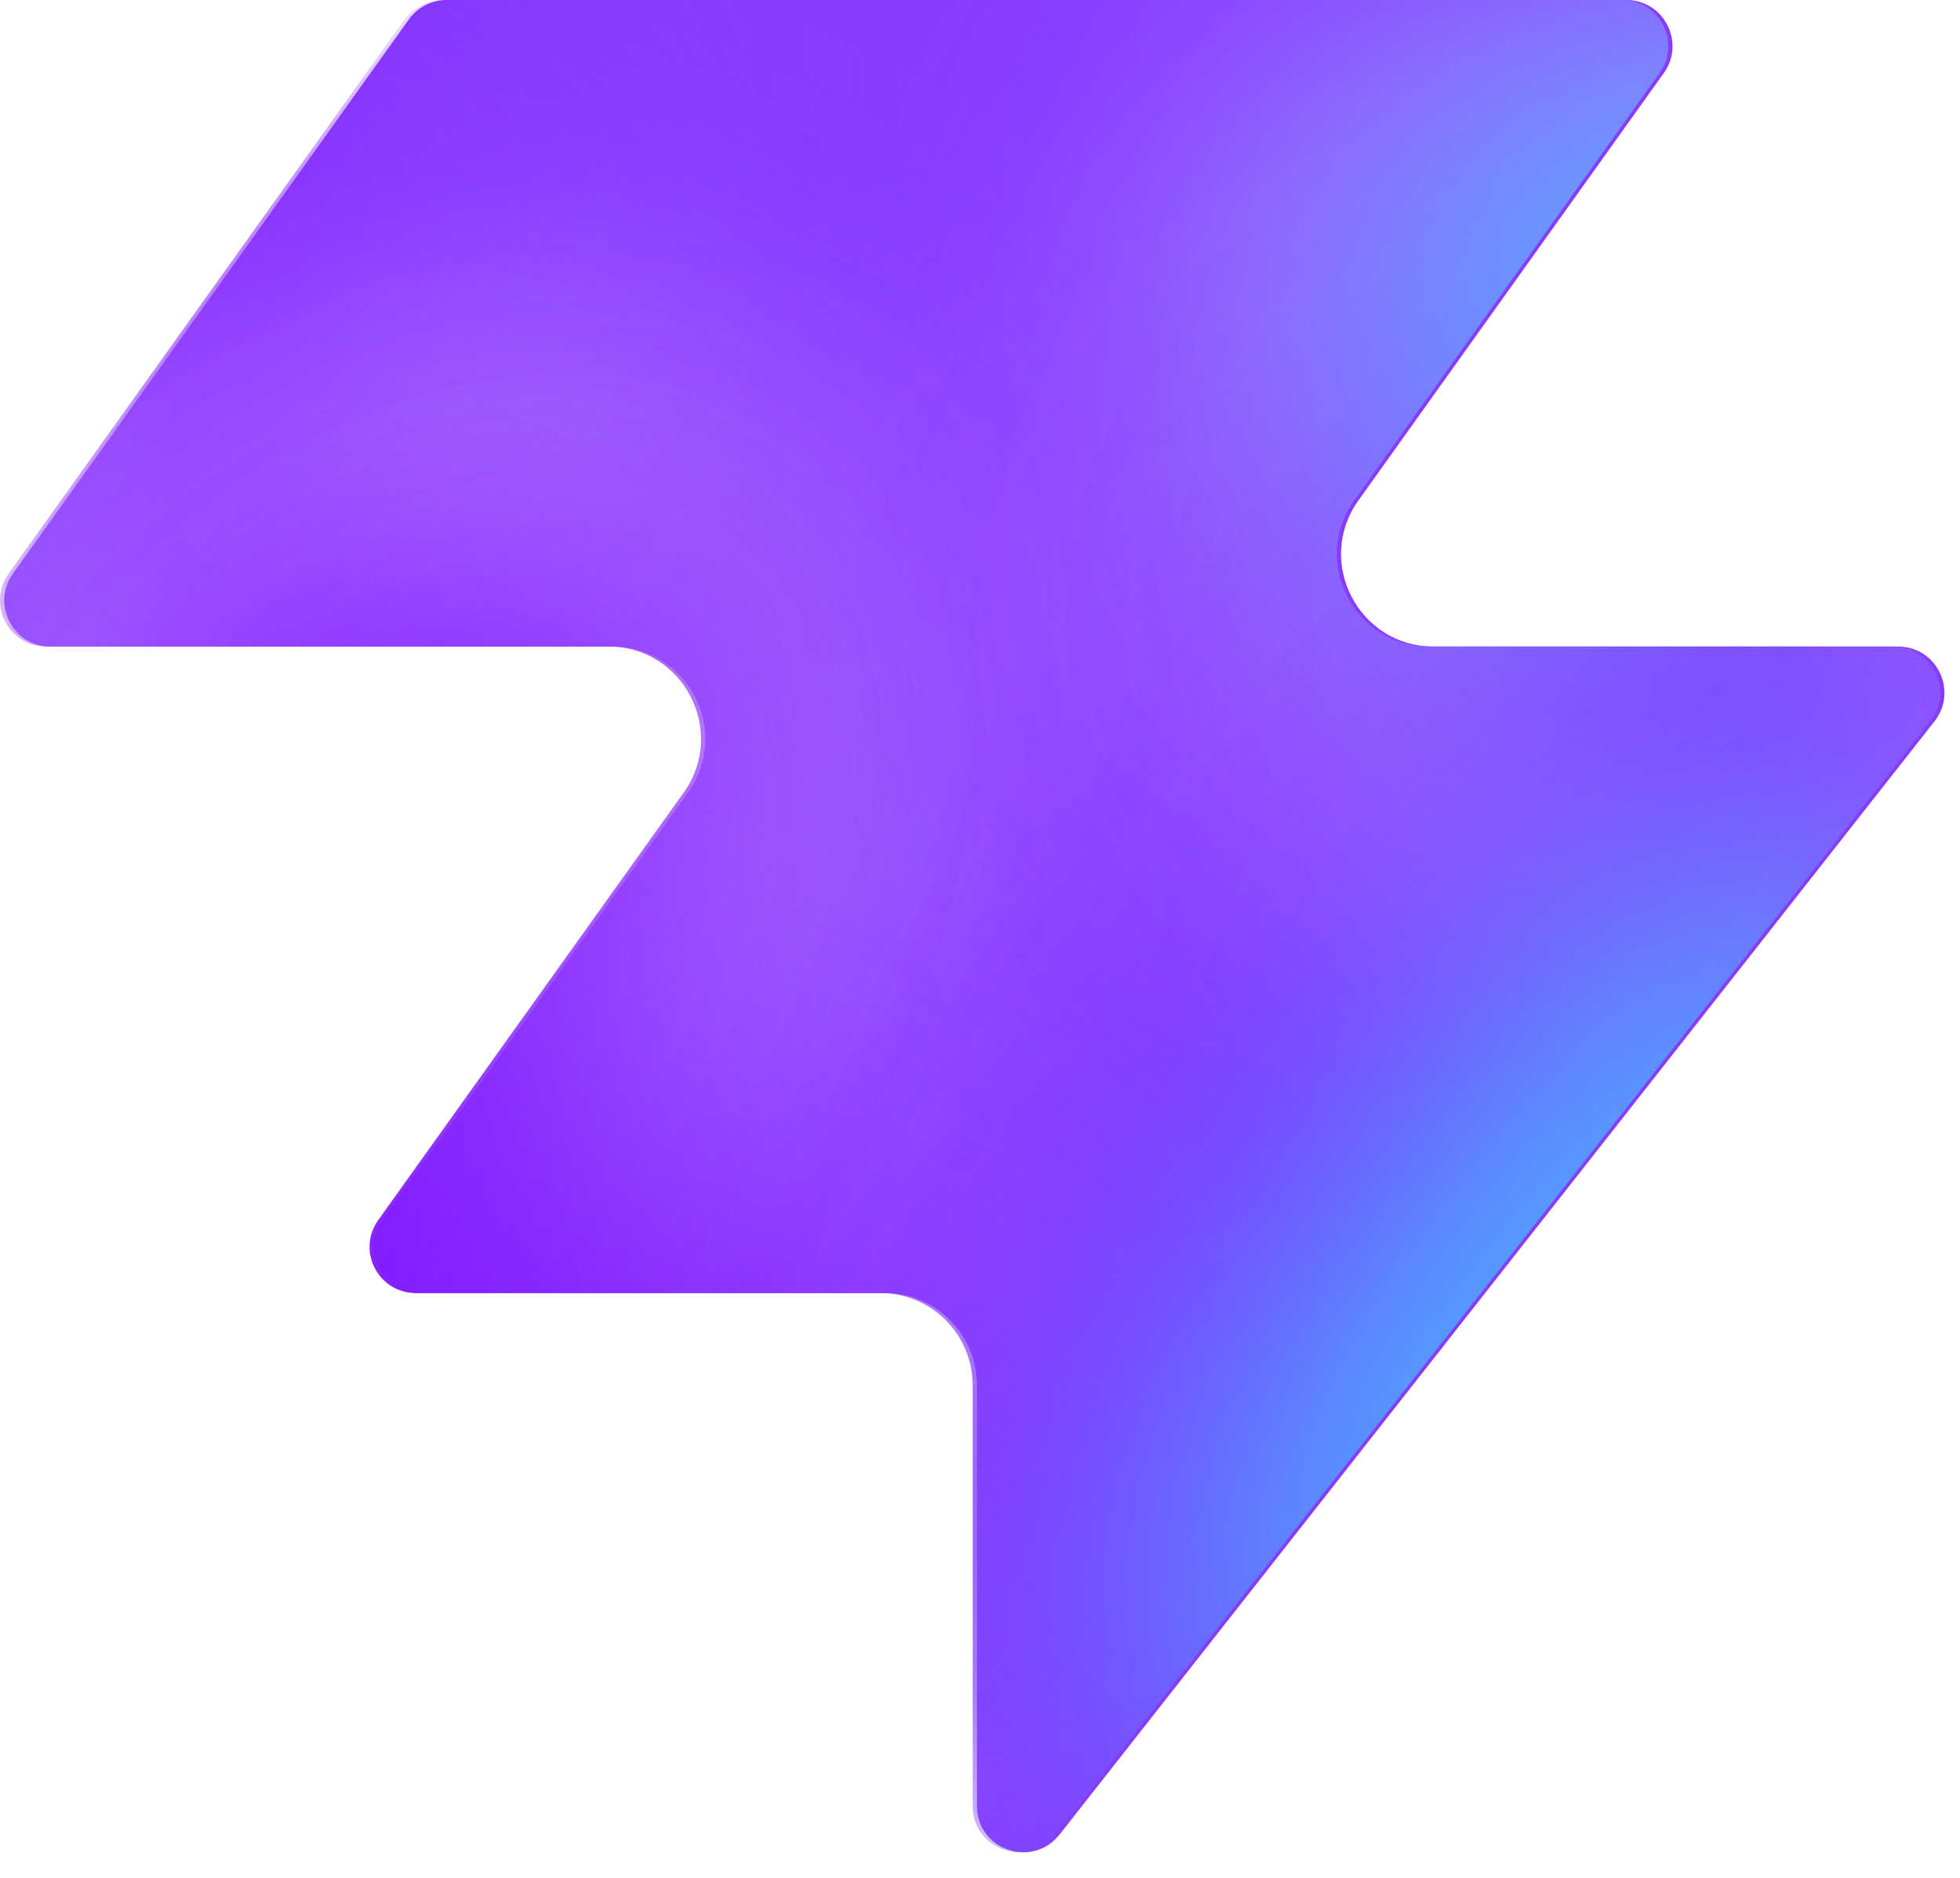
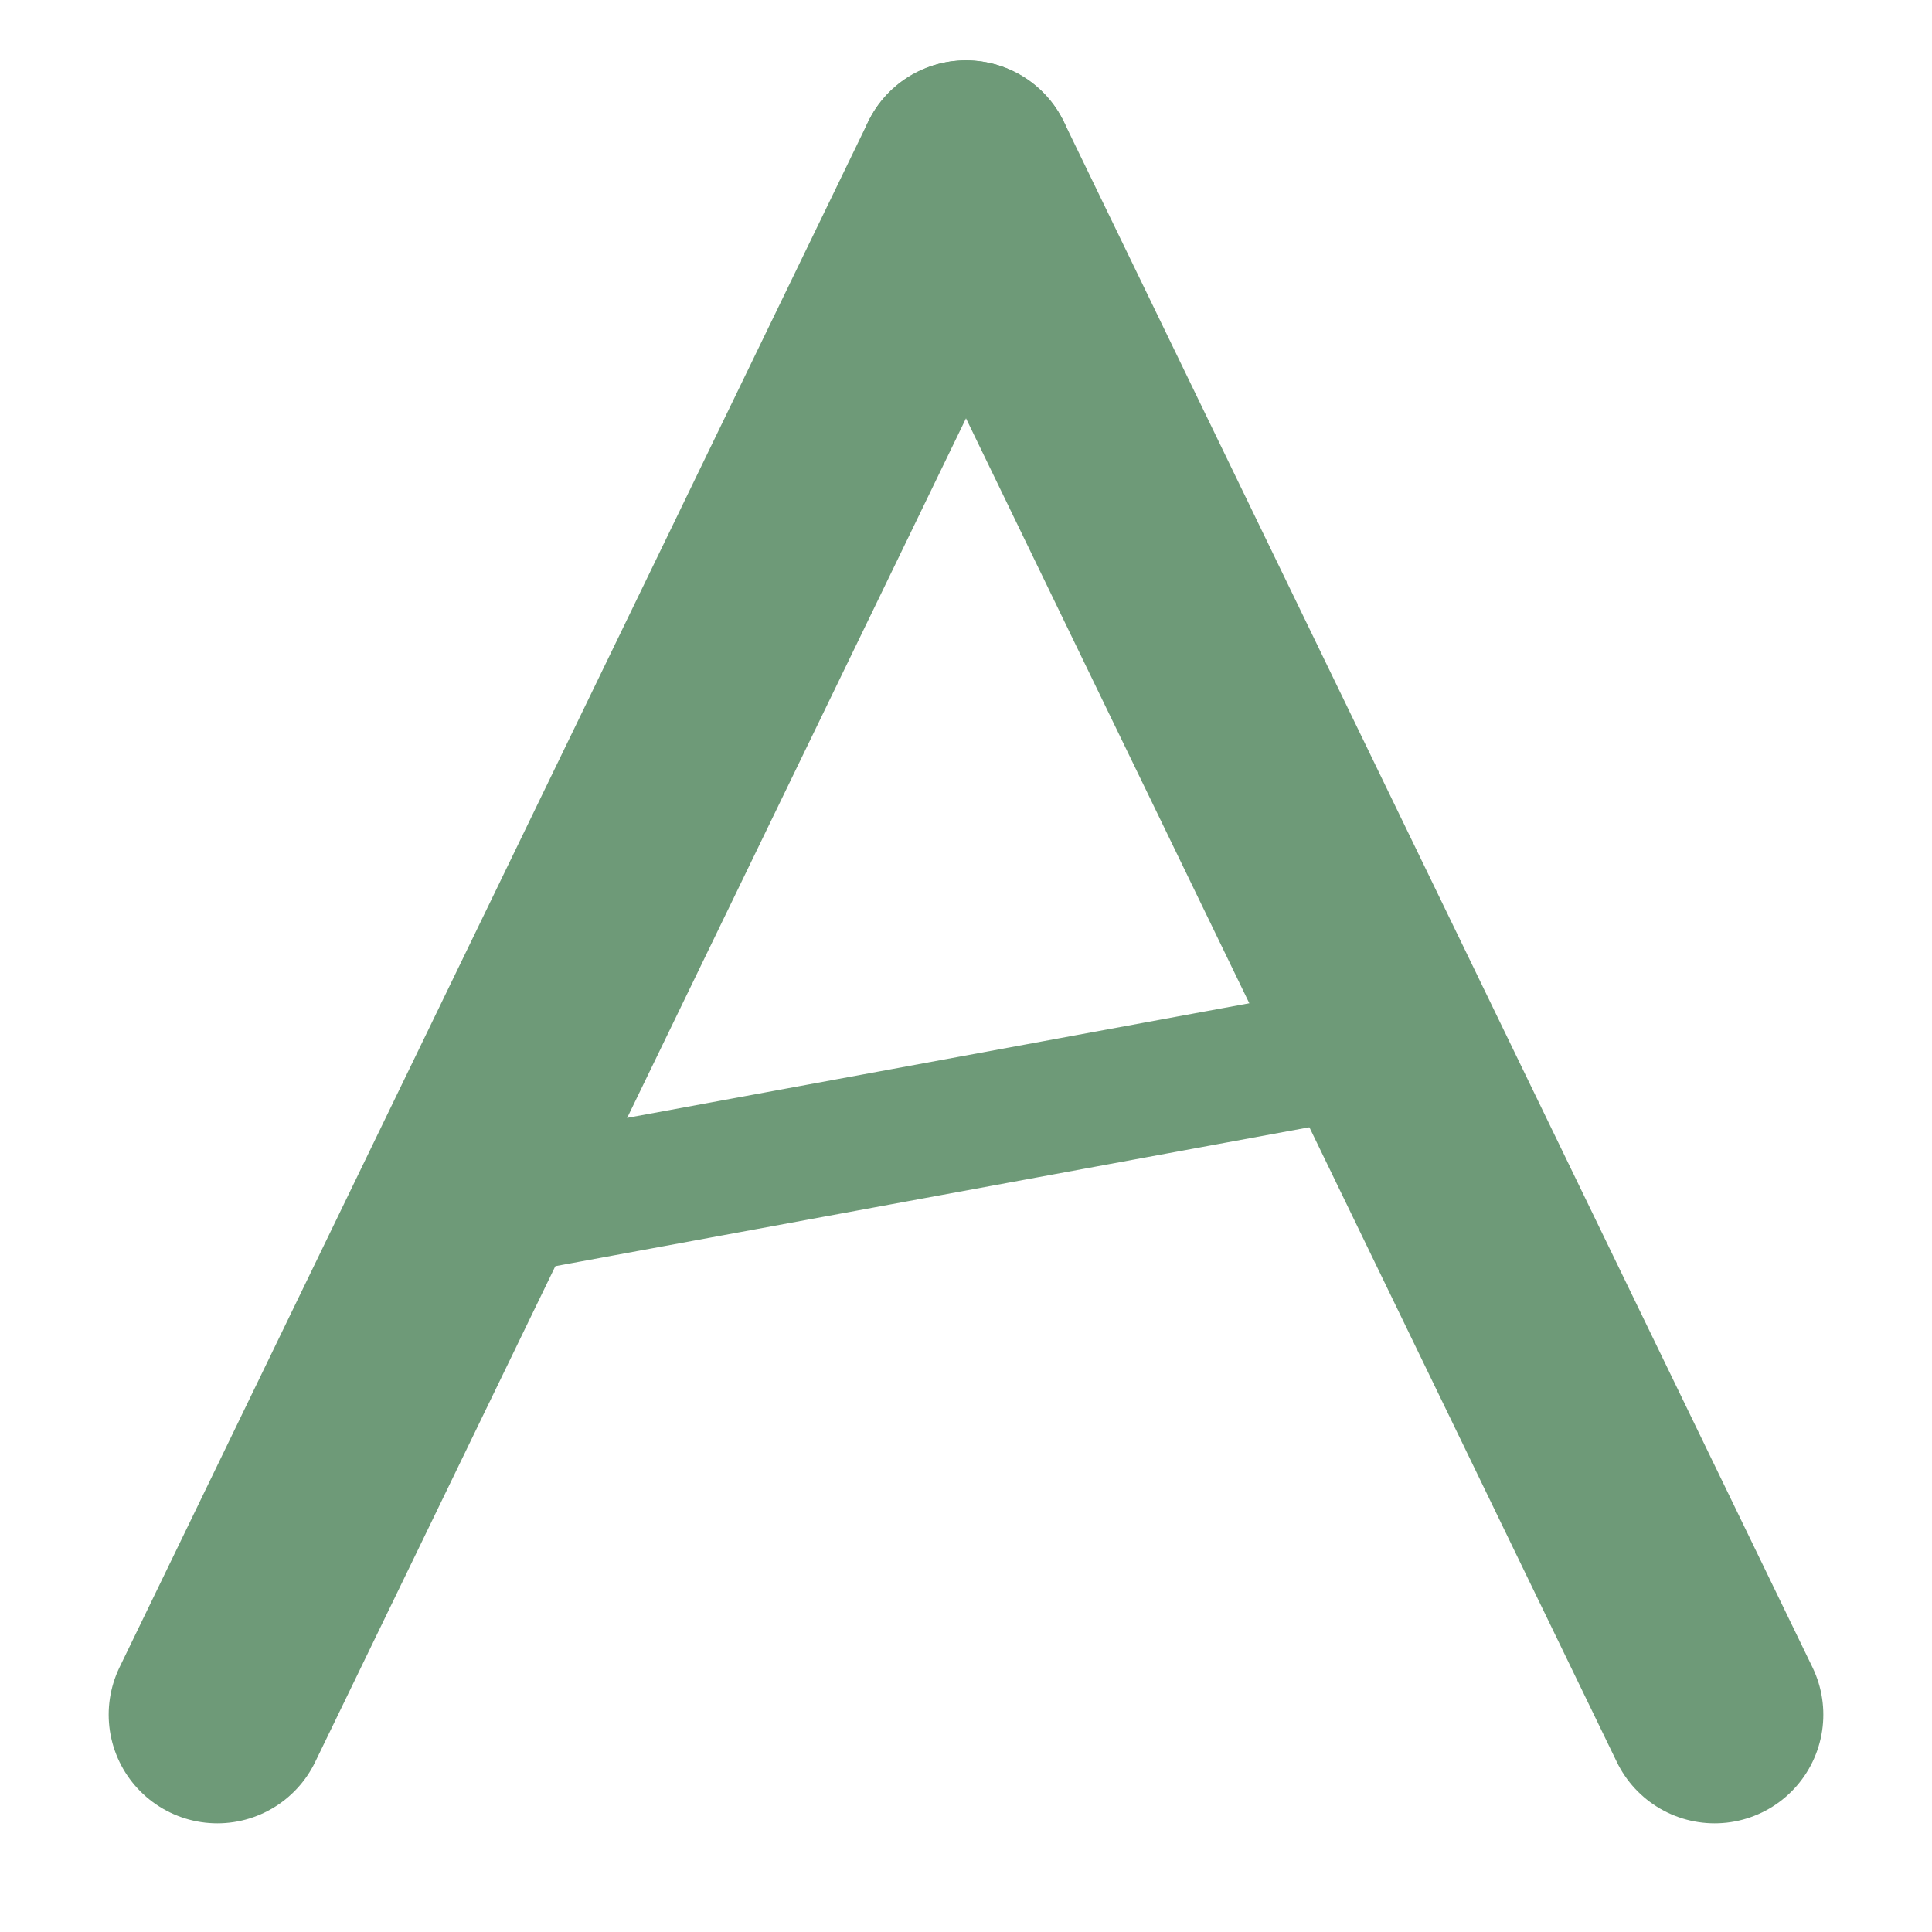
- <svg xmlns="http://www.w3.org/2000/svg" width="48" height="46" fill="none" viewBox="0 0 48 46">
-   <path fill="#863bff" d="M25.946 44.938c-.664.845-2.021.375-2.021-.698V33.937a2.26 2.26 0 0 0-2.262-2.262H10.287c-.92 0-1.456-1.04-.92-1.788l7.48-10.471c1.07-1.497 0-3.578-1.842-3.578H1.237c-.92 0-1.456-1.04-.92-1.788L10.013.474c.214-.297.556-.474.92-.474h28.894c.92 0 1.456 1.04.92 1.788l-7.48 10.471c-1.07 1.498 0 3.579 1.842 3.579h11.377c.943 0 1.473 1.088.89 1.83L25.947 44.94z" style="fill:#863bff;fill:color(display-p3 .525 .23 1);fill-opacity:1" />
-   <mask id="a" width="48" height="46" x="0" y="0" maskUnits="userSpaceOnUse" style="mask-type:alpha">
-     <path fill="#000" d="M25.842 44.938c-.664.844-2.021.375-2.021-.698V33.937a2.26 2.26 0 0 0-2.262-2.262H10.183c-.92 0-1.456-1.04-.92-1.788l7.48-10.471c1.07-1.498 0-3.579-1.842-3.579H1.133c-.92 0-1.456-1.04-.92-1.787L9.91.473c.214-.297.556-.474.92-.474h28.894c.92 0 1.456 1.04.92 1.788l-7.48 10.471c-1.07 1.498 0 3.578 1.842 3.578h11.377c.943 0 1.473 1.088.89 1.832L25.843 44.94z" style="fill:#000;fill-opacity:1" />
-   </mask>
-   <g mask="url(#a)">
-     <g filter="url(#b)">
-       <ellipse cx="5.508" cy="14.704" fill="#ede6ff" rx="5.508" ry="14.704" style="fill:#ede6ff;fill:color(display-p3 .927 .903 1);fill-opacity:1" transform="matrix(.00324 1 1 -.00324 -4.47 31.516)" />
-     </g>
-     <g filter="url(#c)">
-       <ellipse cx="10.399" cy="29.851" fill="#ede6ff" rx="10.399" ry="29.851" style="fill:#ede6ff;fill:color(display-p3 .927 .903 1);fill-opacity:1" transform="matrix(.00324 1 1 -.00324 -39.328 7.883)" />
-     </g>
-     <g filter="url(#d)">
-       <ellipse cx="5.508" cy="30.487" fill="#7e14ff" rx="5.508" ry="30.487" style="fill:#7e14ff;fill:color(display-p3 .492 .077 1);fill-opacity:1" transform="rotate(89.814 -25.913 -14.639)scale(1 -1)" />
-     </g>
-     <g filter="url(#e)">
-       <ellipse cx="5.508" cy="30.599" fill="#7e14ff" rx="5.508" ry="30.599" style="fill:#7e14ff;fill:color(display-p3 .492 .077 1);fill-opacity:1" transform="rotate(89.814 -32.644 -3.334)scale(1 -1)" />
-     </g>
-     <g filter="url(#f)">
-       <ellipse cx="5.508" cy="30.599" fill="#7e14ff" rx="5.508" ry="30.599" style="fill:#7e14ff;fill:color(display-p3 .492 .077 1);fill-opacity:1" transform="matrix(.00324 1 1 -.00324 -34.34 30.47)" />
-     </g>
-     <g filter="url(#g)">
-       <ellipse cx="14.072" cy="22.078" fill="#ede6ff" rx="14.072" ry="22.078" style="fill:#ede6ff;fill:color(display-p3 .927 .903 1);fill-opacity:1" transform="rotate(93.35 24.506 48.493)scale(-1 1)" />
-     </g>
-     <g filter="url(#h)">
-       <ellipse cx="3.47" cy="21.501" fill="#7e14ff" rx="3.47" ry="21.501" style="fill:#7e14ff;fill:color(display-p3 .492 .077 1);fill-opacity:1" transform="rotate(89.009 28.708 47.59)scale(-1 1)" />
-     </g>
-     <g filter="url(#i)">
-       <ellipse cx="3.47" cy="21.501" fill="#7e14ff" rx="3.47" ry="21.501" style="fill:#7e14ff;fill:color(display-p3 .492 .077 1);fill-opacity:1" transform="rotate(89.009 28.708 47.59)scale(-1 1)" />
-     </g>
-     <g filter="url(#j)">
-       <ellipse cx=".387" cy="8.972" fill="#7e14ff" rx="4.407" ry="29.108" style="fill:#7e14ff;fill:color(display-p3 .492 .077 1);fill-opacity:1" transform="rotate(39.51 .387 8.972)" />
-     </g>
-     <g filter="url(#k)">
-       <ellipse cx="47.523" cy="-6.092" fill="#7e14ff" rx="4.407" ry="29.108" style="fill:#7e14ff;fill:color(display-p3 .492 .077 1);fill-opacity:1" transform="rotate(37.892 47.523 -6.092)" />
-     </g>
-     <g filter="url(#l)">
-       <ellipse cx="41.412" cy="6.333" fill="#47bfff" rx="5.971" ry="9.665" style="fill:#47bfff;fill:color(display-p3 .28 .748 1);fill-opacity:1" transform="rotate(37.892 41.412 6.333)" />
-     </g>
-     <g filter="url(#m)">
-       <ellipse cx="-1.879" cy="38.332" fill="#7e14ff" rx="4.407" ry="29.108" style="fill:#7e14ff;fill:color(display-p3 .492 .077 1);fill-opacity:1" transform="rotate(37.892 -1.88 38.332)" />
-     </g>
-     <g filter="url(#n)">
-       <ellipse cx="-1.879" cy="38.332" fill="#7e14ff" rx="4.407" ry="29.108" style="fill:#7e14ff;fill:color(display-p3 .492 .077 1);fill-opacity:1" transform="rotate(37.892 -1.88 38.332)" />
-     </g>
-     <g filter="url(#o)">
-       <ellipse cx="35.651" cy="29.907" fill="#7e14ff" rx="4.407" ry="29.108" style="fill:#7e14ff;fill:color(display-p3 .492 .077 1);fill-opacity:1" transform="rotate(37.892 35.651 29.907)" />
-     </g>
-     <g filter="url(#p)">
-       <ellipse cx="38.418" cy="32.4" fill="#47bfff" rx="5.971" ry="15.297" style="fill:#47bfff;fill:color(display-p3 .28 .748 1);fill-opacity:1" transform="rotate(37.892 38.418 32.4)" />
-     </g>
-   </g>
-   <defs>
-     <filter id="b" width="60.045" height="41.654" x="-19.77" y="16.149" color-interpolation-filters="sRGB" filterUnits="userSpaceOnUse">
-       <feFlood flood-opacity="0" result="BackgroundImageFix" />
-       <feBlend in="SourceGraphic" in2="BackgroundImageFix" result="shape" />
-       <feGaussianBlur result="effect1_foregroundBlur_2002_17158" stdDeviation="7.659" />
-     </filter>
-     <filter id="c" width="90.34" height="51.437" x="-54.613" y="-7.533" color-interpolation-filters="sRGB" filterUnits="userSpaceOnUse">
-       <feFlood flood-opacity="0" result="BackgroundImageFix" />
-       <feBlend in="SourceGraphic" in2="BackgroundImageFix" result="shape" />
-       <feGaussianBlur result="effect1_foregroundBlur_2002_17158" stdDeviation="7.659" />
-     </filter>
-     <filter id="d" width="79.355" height="29.4" x="-49.64" y="2.03" color-interpolation-filters="sRGB" filterUnits="userSpaceOnUse">
-       <feFlood flood-opacity="0" result="BackgroundImageFix" />
-       <feBlend in="SourceGraphic" in2="BackgroundImageFix" result="shape" />
-       <feGaussianBlur result="effect1_foregroundBlur_2002_17158" stdDeviation="4.596" />
-     </filter>
-     <filter id="e" width="79.579" height="29.4" x="-45.045" y="20.029" color-interpolation-filters="sRGB" filterUnits="userSpaceOnUse">
-       <feFlood flood-opacity="0" result="BackgroundImageFix" />
-       <feBlend in="SourceGraphic" in2="BackgroundImageFix" result="shape" />
-       <feGaussianBlur result="effect1_foregroundBlur_2002_17158" stdDeviation="4.596" />
-     </filter>
-     <filter id="f" width="79.579" height="29.4" x="-43.513" y="21.178" color-interpolation-filters="sRGB" filterUnits="userSpaceOnUse">
-       <feFlood flood-opacity="0" result="BackgroundImageFix" />
-       <feBlend in="SourceGraphic" in2="BackgroundImageFix" result="shape" />
-       <feGaussianBlur result="effect1_foregroundBlur_2002_17158" stdDeviation="4.596" />
-     </filter>
-     <filter id="g" width="74.749" height="58.852" x="15.756" y="-17.901" color-interpolation-filters="sRGB" filterUnits="userSpaceOnUse">
-       <feFlood flood-opacity="0" result="BackgroundImageFix" />
-       <feBlend in="SourceGraphic" in2="BackgroundImageFix" result="shape" />
-       <feGaussianBlur result="effect1_foregroundBlur_2002_17158" stdDeviation="7.659" />
-     </filter>
-     <filter id="h" width="61.377" height="25.362" x="23.548" y="2.284" color-interpolation-filters="sRGB" filterUnits="userSpaceOnUse">
-       <feFlood flood-opacity="0" result="BackgroundImageFix" />
-       <feBlend in="SourceGraphic" in2="BackgroundImageFix" result="shape" />
-       <feGaussianBlur result="effect1_foregroundBlur_2002_17158" stdDeviation="4.596" />
-     </filter>
-     <filter id="i" width="61.377" height="25.362" x="23.548" y="2.284" color-interpolation-filters="sRGB" filterUnits="userSpaceOnUse">
-       <feFlood flood-opacity="0" result="BackgroundImageFix" />
-       <feBlend in="SourceGraphic" in2="BackgroundImageFix" result="shape" />
-       <feGaussianBlur result="effect1_foregroundBlur_2002_17158" stdDeviation="4.596" />
-     </filter>
-     <filter id="j" width="56.045" height="63.649" x="-27.636" y="-22.853" color-interpolation-filters="sRGB" filterUnits="userSpaceOnUse">
-       <feFlood flood-opacity="0" result="BackgroundImageFix" />
-       <feBlend in="SourceGraphic" in2="BackgroundImageFix" result="shape" />
-       <feGaussianBlur result="effect1_foregroundBlur_2002_17158" stdDeviation="4.596" />
-     </filter>
-     <filter id="k" width="54.814" height="64.646" x="20.116" y="-38.415" color-interpolation-filters="sRGB" filterUnits="userSpaceOnUse">
-       <feFlood flood-opacity="0" result="BackgroundImageFix" />
-       <feBlend in="SourceGraphic" in2="BackgroundImageFix" result="shape" />
-       <feGaussianBlur result="effect1_foregroundBlur_2002_17158" stdDeviation="4.596" />
-     </filter>
-     <filter id="l" width="33.541" height="35.313" x="24.641" y="-11.323" color-interpolation-filters="sRGB" filterUnits="userSpaceOnUse">
-       <feFlood flood-opacity="0" result="BackgroundImageFix" />
-       <feBlend in="SourceGraphic" in2="BackgroundImageFix" result="shape" />
-       <feGaussianBlur result="effect1_foregroundBlur_2002_17158" stdDeviation="4.596" />
-     </filter>
-     <filter id="m" width="54.814" height="64.646" x="-29.286" y="6.009" color-interpolation-filters="sRGB" filterUnits="userSpaceOnUse">
-       <feFlood flood-opacity="0" result="BackgroundImageFix" />
-       <feBlend in="SourceGraphic" in2="BackgroundImageFix" result="shape" />
-       <feGaussianBlur result="effect1_foregroundBlur_2002_17158" stdDeviation="4.596" />
-     </filter>
-     <filter id="n" width="54.814" height="64.646" x="-29.286" y="6.009" color-interpolation-filters="sRGB" filterUnits="userSpaceOnUse">
-       <feFlood flood-opacity="0" result="BackgroundImageFix" />
-       <feBlend in="SourceGraphic" in2="BackgroundImageFix" result="shape" />
-       <feGaussianBlur result="effect1_foregroundBlur_2002_17158" stdDeviation="4.596" />
-     </filter>
-     <filter id="o" width="54.814" height="64.646" x="8.244" y="-2.416" color-interpolation-filters="sRGB" filterUnits="userSpaceOnUse">
-       <feFlood flood-opacity="0" result="BackgroundImageFix" />
-       <feBlend in="SourceGraphic" in2="BackgroundImageFix" result="shape" />
-       <feGaussianBlur result="effect1_foregroundBlur_2002_17158" stdDeviation="4.596" />
-     </filter>
-     <filter id="p" width="39.409" height="43.623" x="18.713" y="10.588" color-interpolation-filters="sRGB" filterUnits="userSpaceOnUse">
-       <feFlood flood-opacity="0" result="BackgroundImageFix" />
-       <feBlend in="SourceGraphic" in2="BackgroundImageFix" result="shape" />
-       <feGaussianBlur result="effect1_foregroundBlur_2002_17158" stdDeviation="4.596" />
-     </filter>
-   </defs>
+ <svg xmlns="http://www.w3.org/2000/svg" width="16" height="16" viewBox="0 0 80 80" fill="none">
+   <path d="M40 7 L9 71" stroke="#6E9A78" stroke-width="9" stroke-linecap="round" />
+   <path d="M40 7 L71 71" stroke="#6E9A78" stroke-width="9" stroke-linecap="round" />
+   <path d="M21 50 L59 43" stroke="#6E9A78" stroke-width="5.5" stroke-linecap="round" />
</svg>
